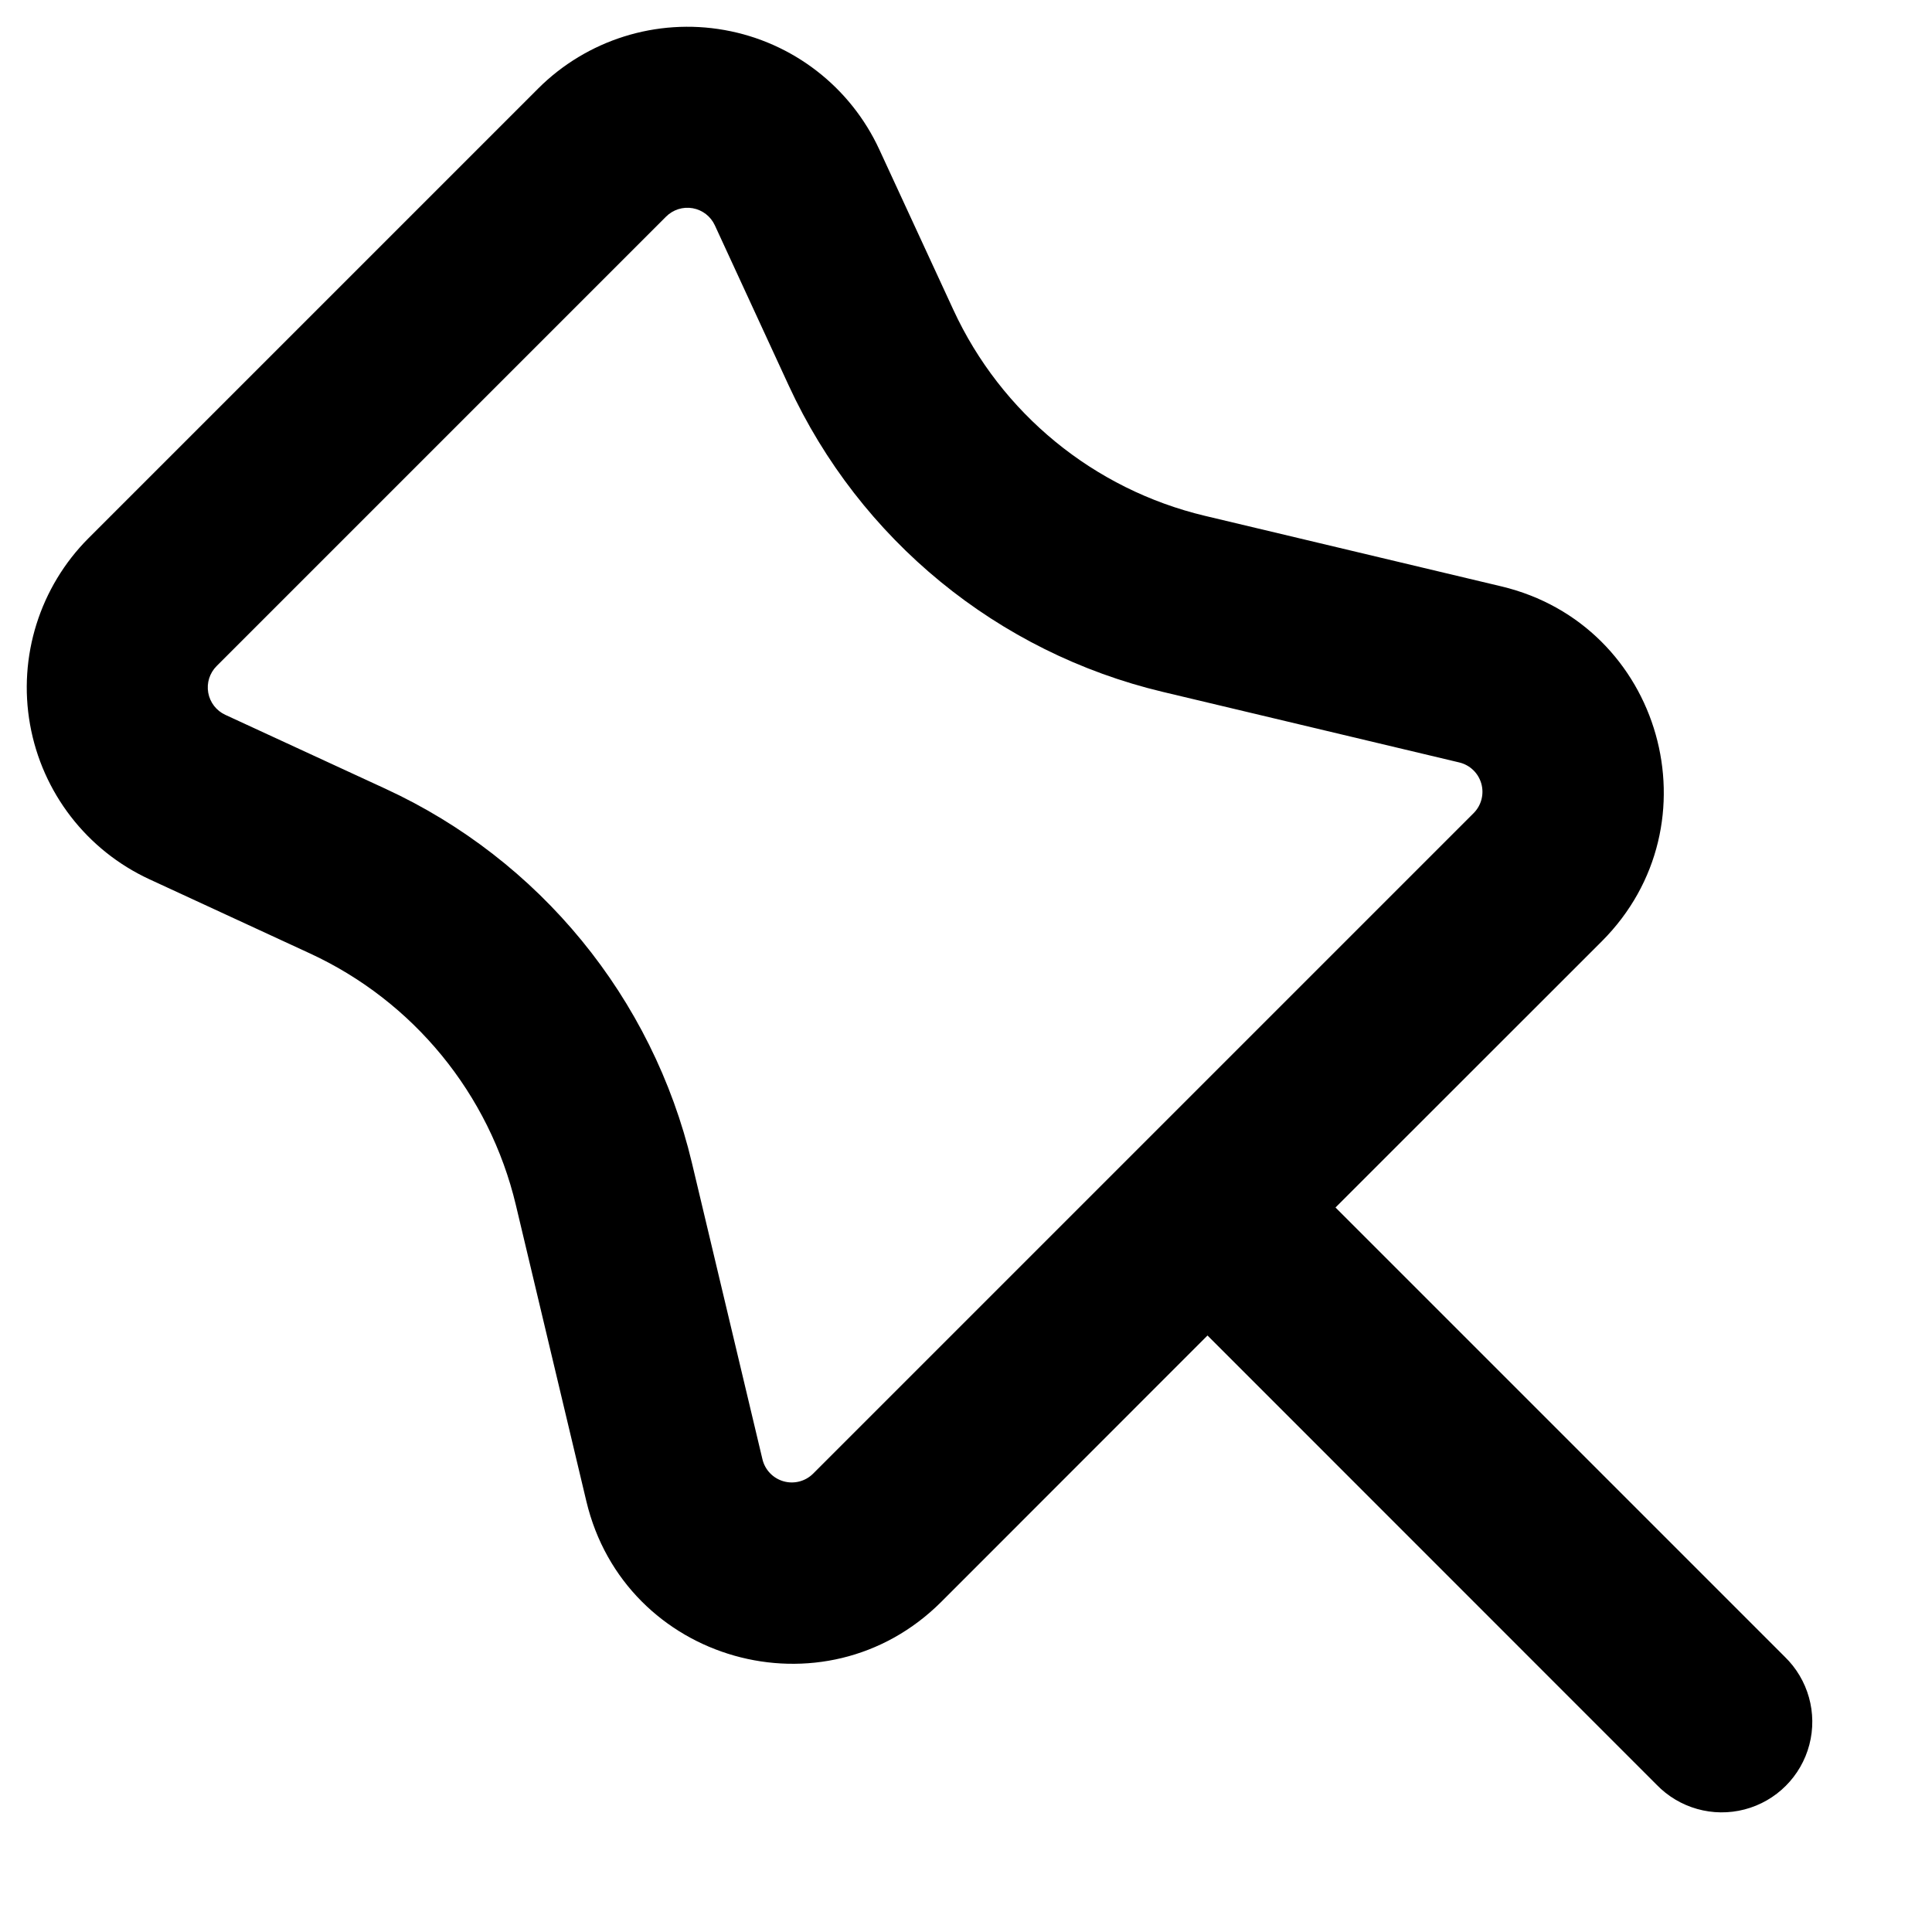
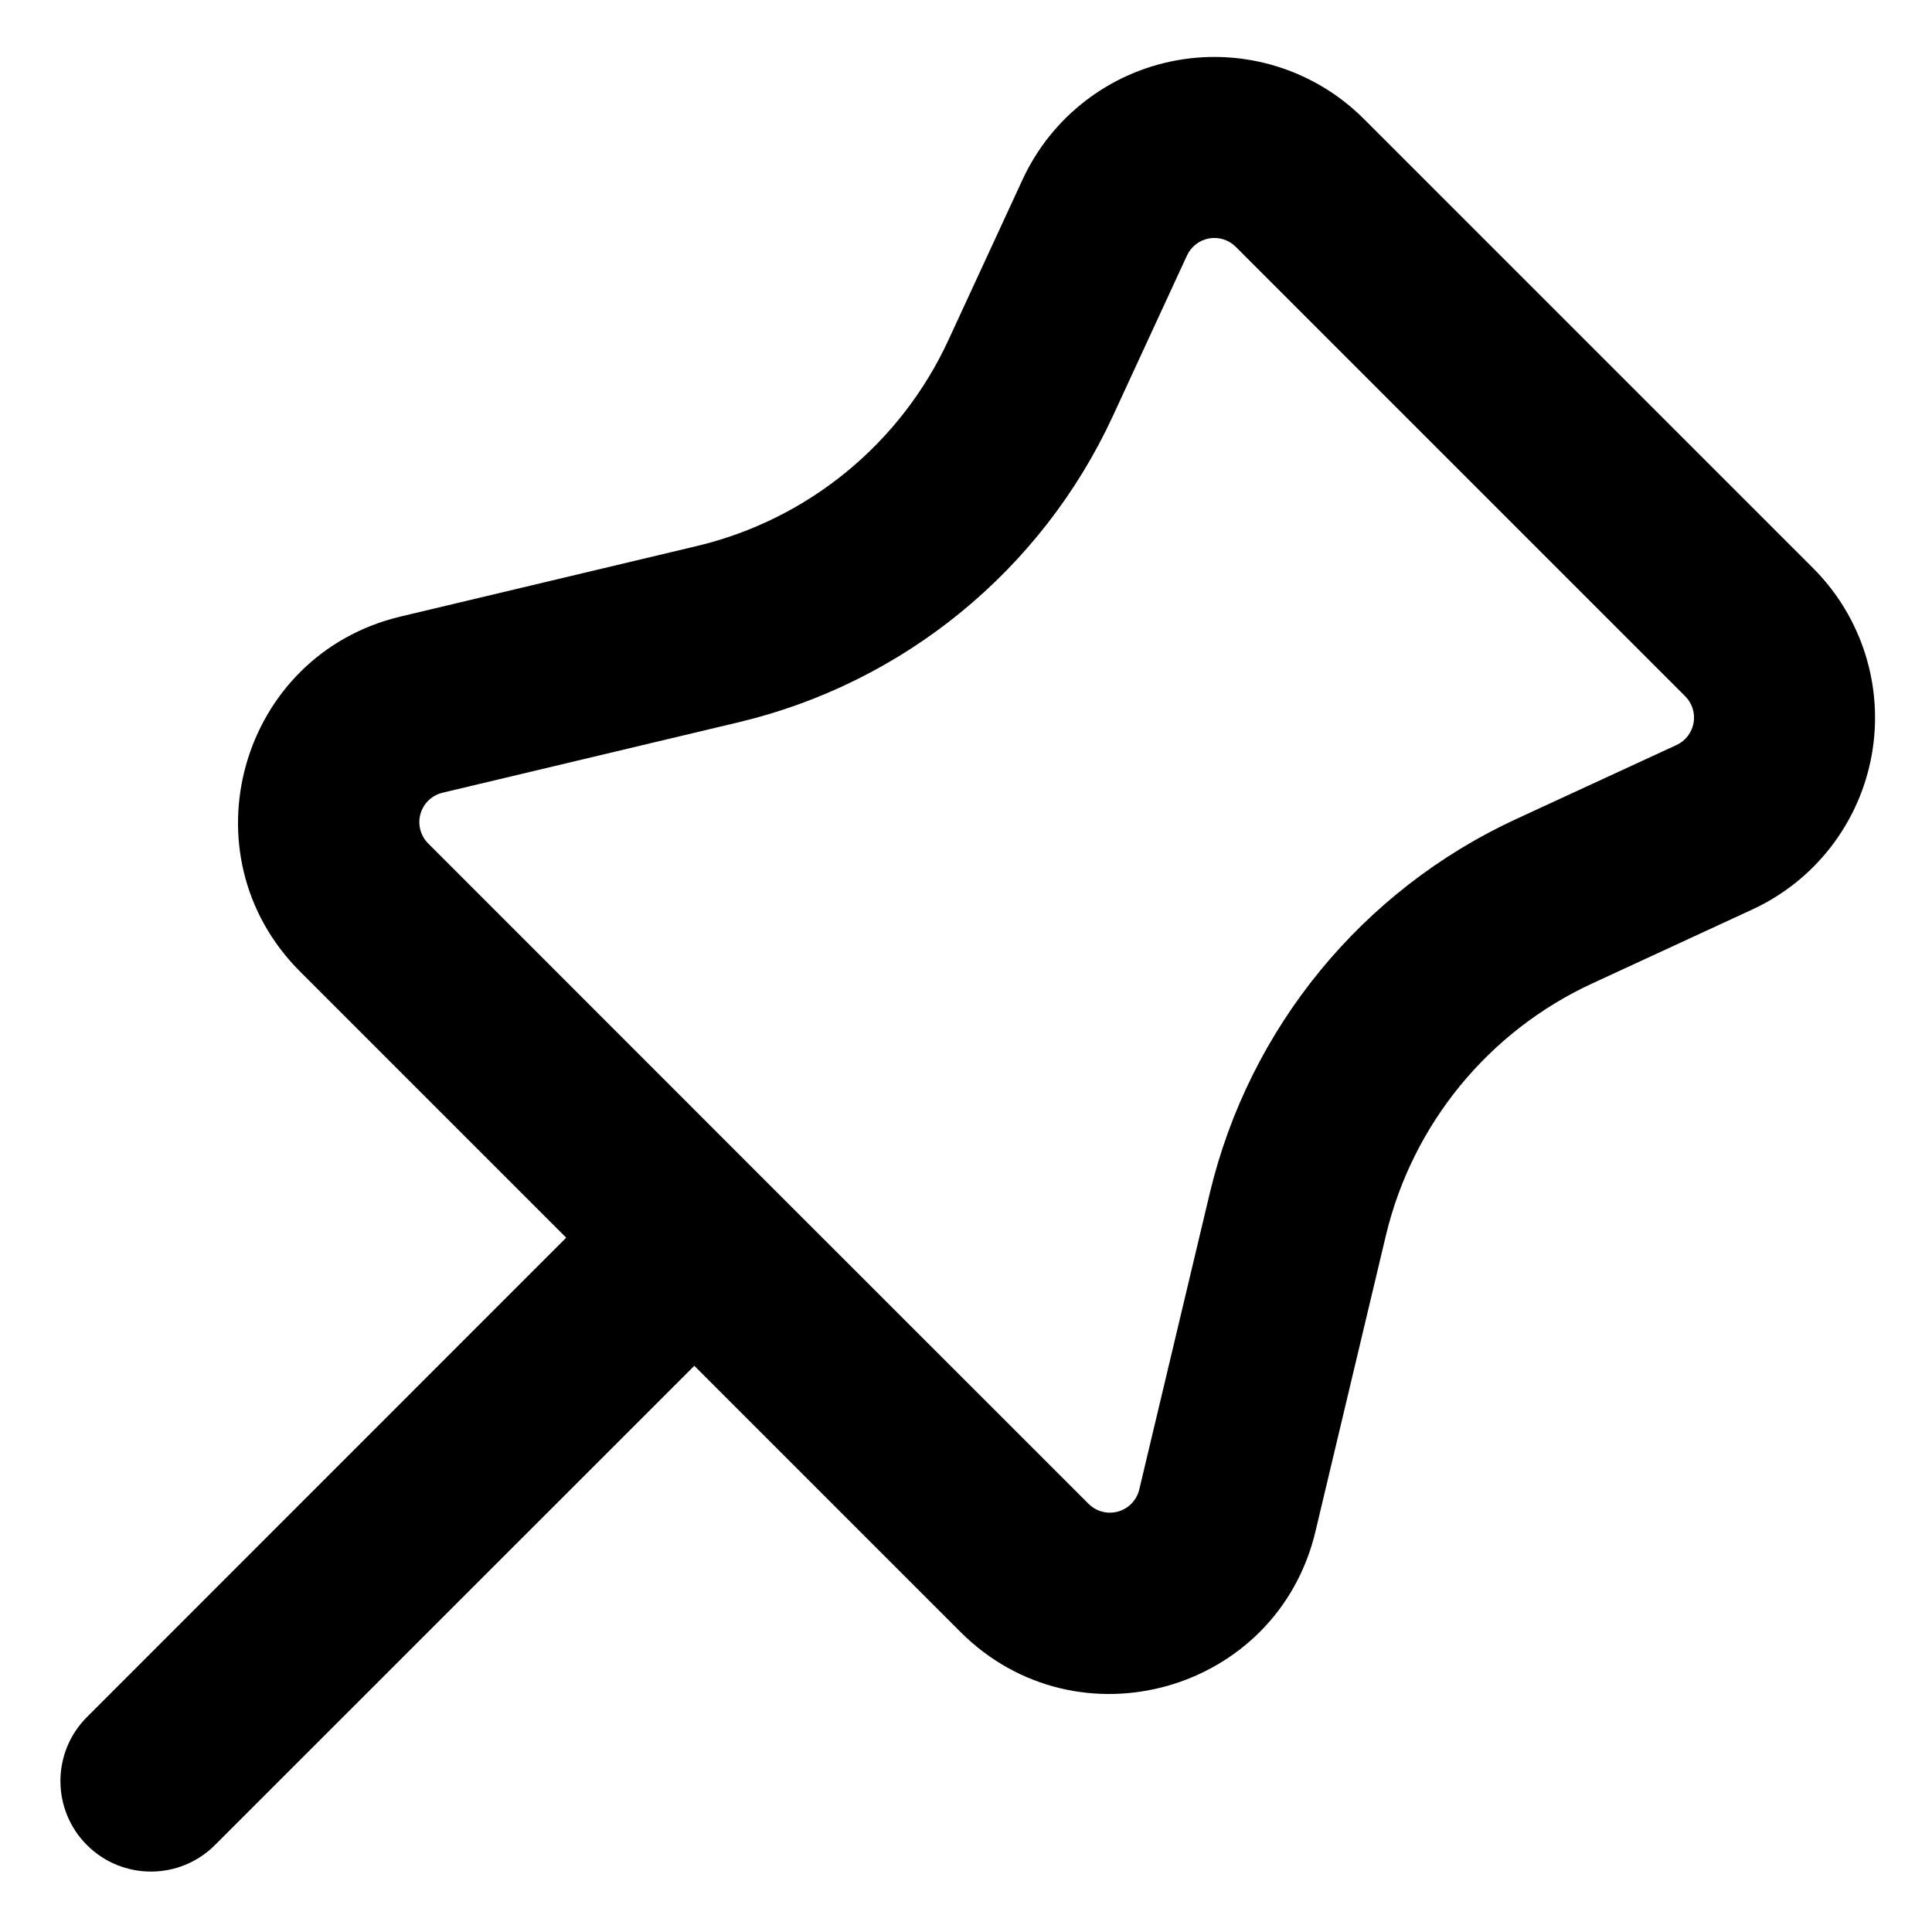
<svg xmlns="http://www.w3.org/2000/svg" width="16" height="16" viewBox="0 0 16 16">
-   <path fill-rule="evenodd" d="M4.456.734a1.75 1.75 0 012.826.504l.613 1.327a3.081 3.081 0 002.084 1.707l2.454.584c1.332.317 1.8 1.972.832 2.94L11.06 10l3.72 3.72a.75.75 0 11-1.061 1.06L10 11.06l-2.204 2.205c-.968.968-2.623.5-2.94-.832l-.584-2.454a3.081 3.081 0 00-1.707-2.084l-1.327-.613a1.75 1.75 0 01-.504-2.826L4.456.734zM5.92 1.866a.25.25 0 00-.404-.072L1.794 5.516a.25.25 0 00.072.404l1.328.613A4.582 4.582 0 015.73 9.63l.584 2.454a.25.25 0 00.42.12l5.47-5.47a.25.25 0 00-.12-.42L9.63 5.73a4.581 4.581 0 01-3.098-2.537L5.92 1.866z" />
+   <path d="m11.294.984 3.722 3.722a1.75 1.75 0 0 1-.504 2.826l-1.327.613a3.089 3.089 0 0 0-1.707 2.084l-.584 2.454c-.317 1.332-1.972 1.8-2.94.832L5.75 11.311 1.78 15.28a.749.749 0 1 1-1.06-1.06l3.969-3.97-2.204-2.204c-.968-.968-.5-2.623.832-2.94l2.454-.584a3.08 3.08 0 0 0 2.084-1.707l.613-1.327a1.75 1.75 0 0 1 2.826-.504ZM6.283 9.723l2.732 2.731a.25.25 0 0 0 .42-.119l.584-2.454a4.586 4.586 0 0 1 2.537-3.098l1.328-.613a.25.25 0 0 0 .072-.404l-3.722-3.722a.25.25 0 0 0-.404.072l-.613 1.328a4.584 4.584 0 0 1-3.098 2.537l-2.454.584a.25.25 0 0 0-.119.42l2.731 2.732Z" />
</svg>
